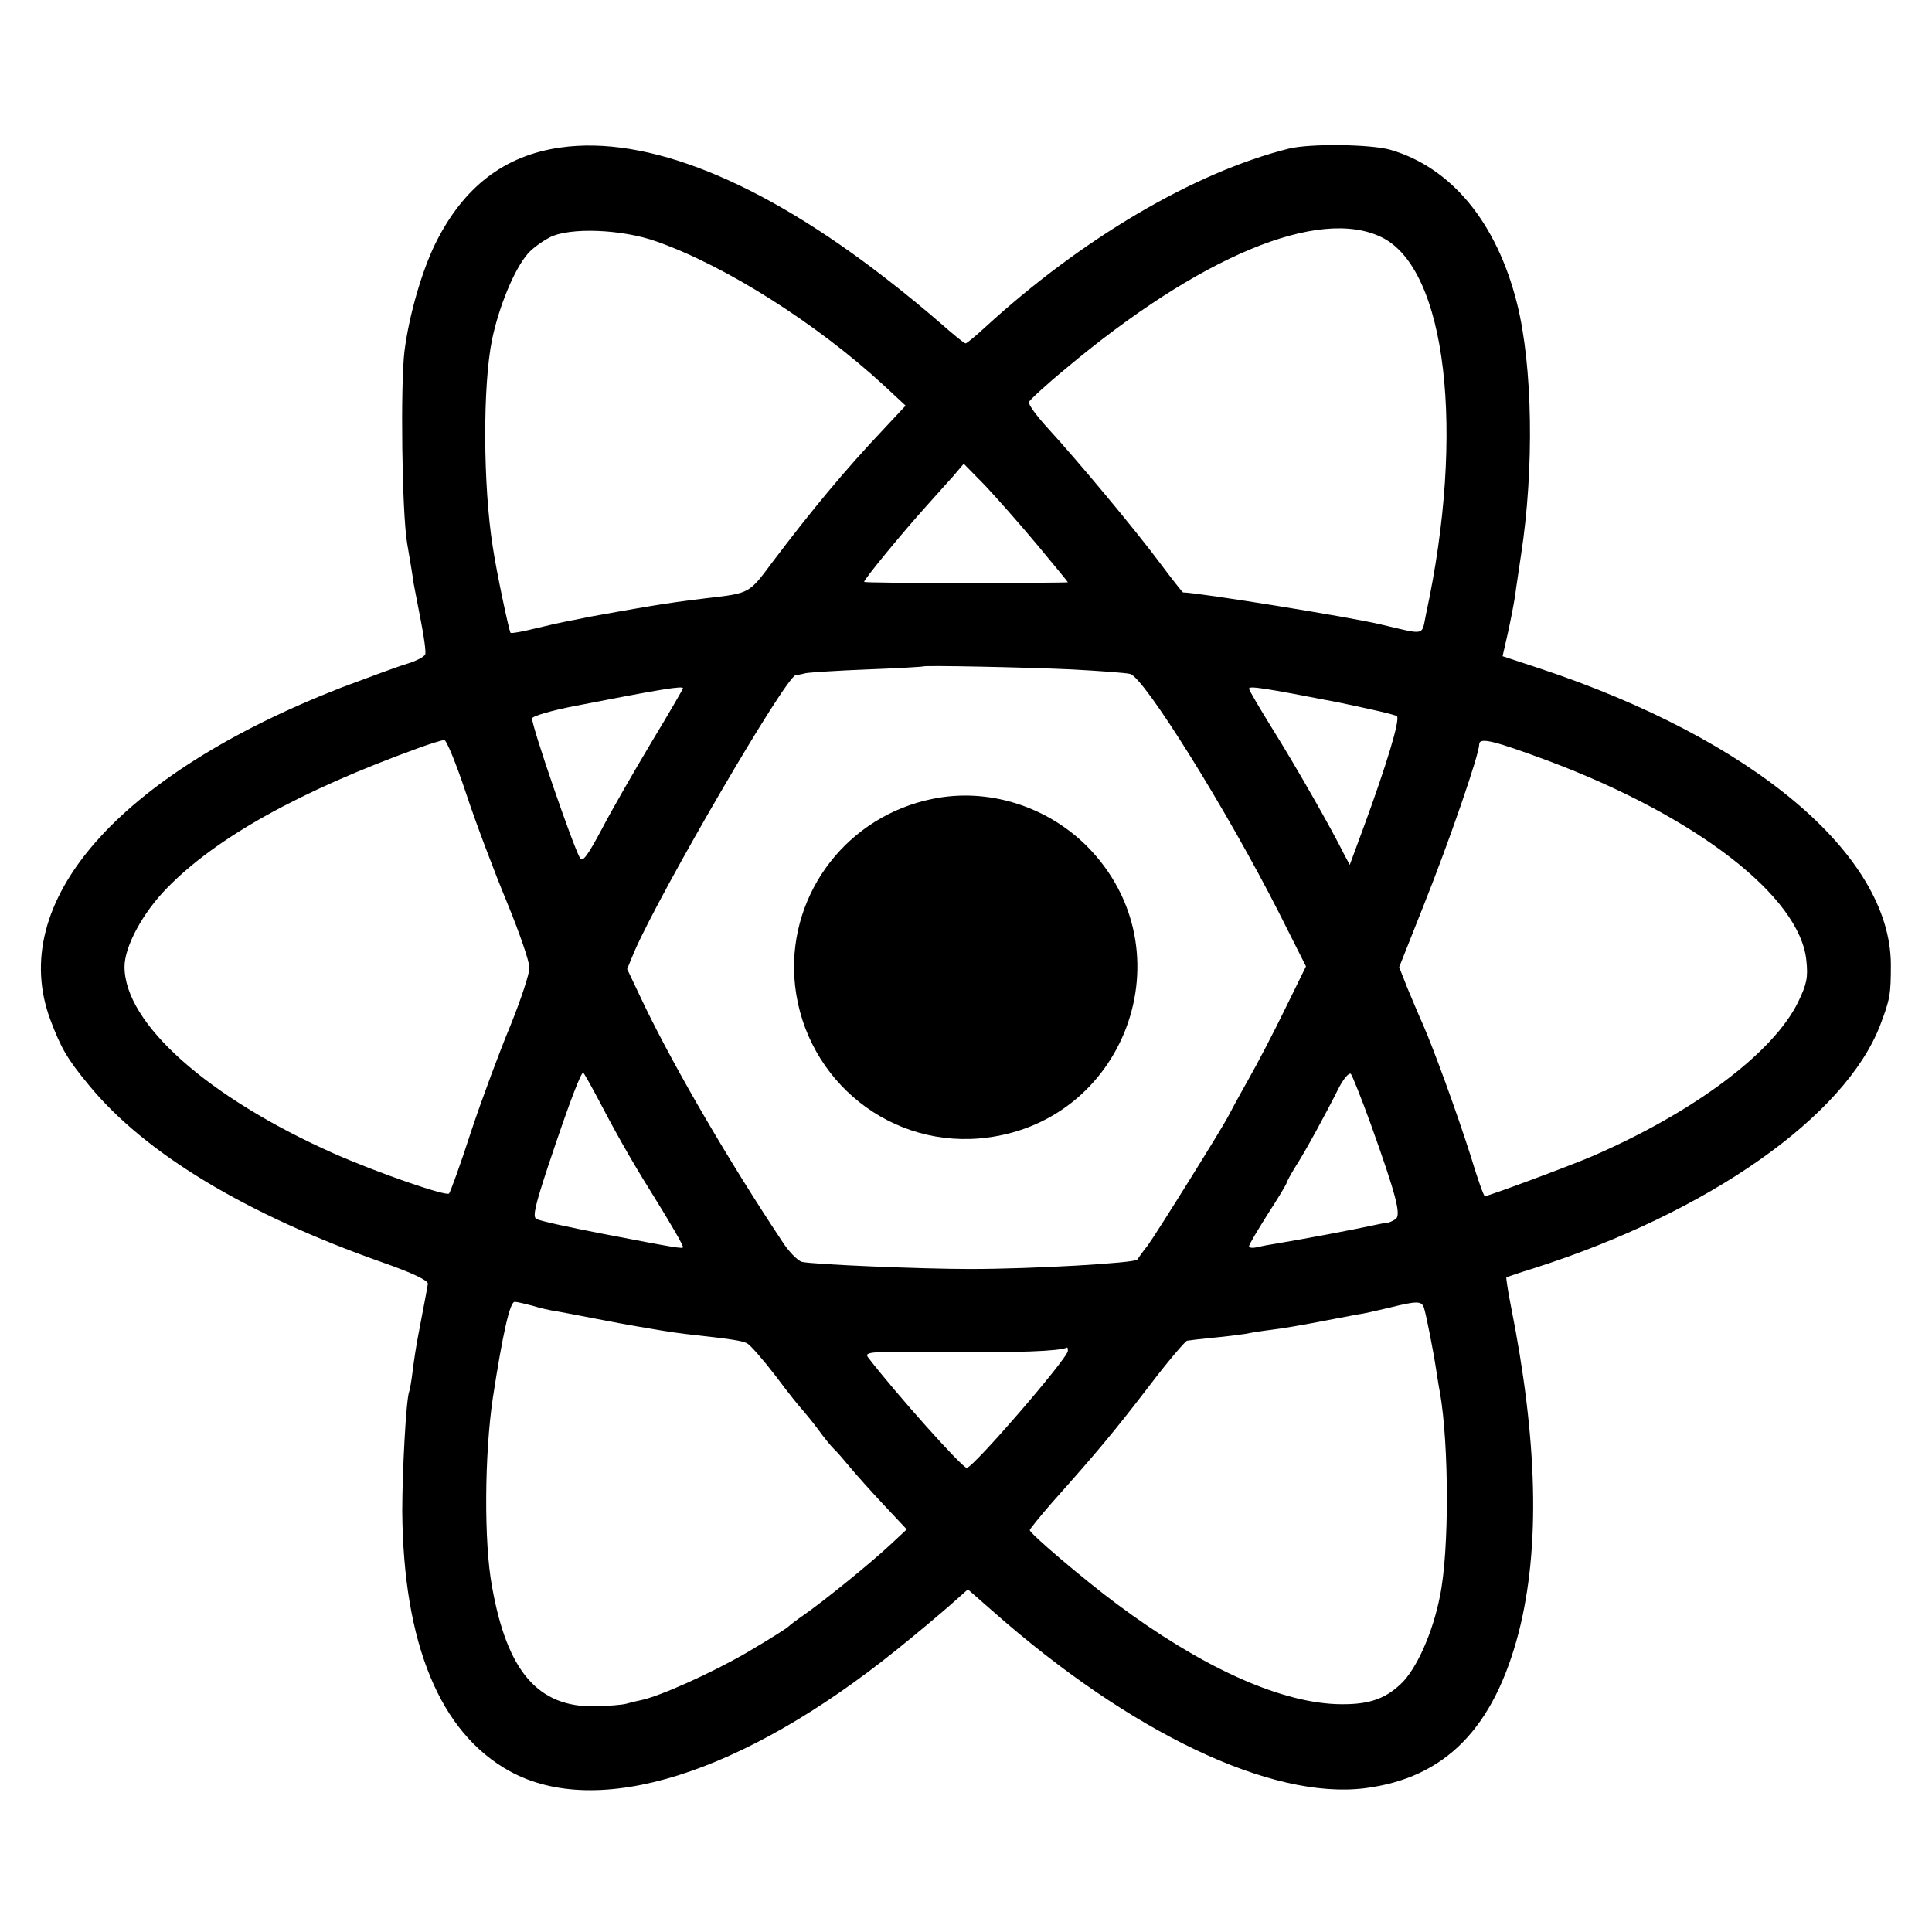
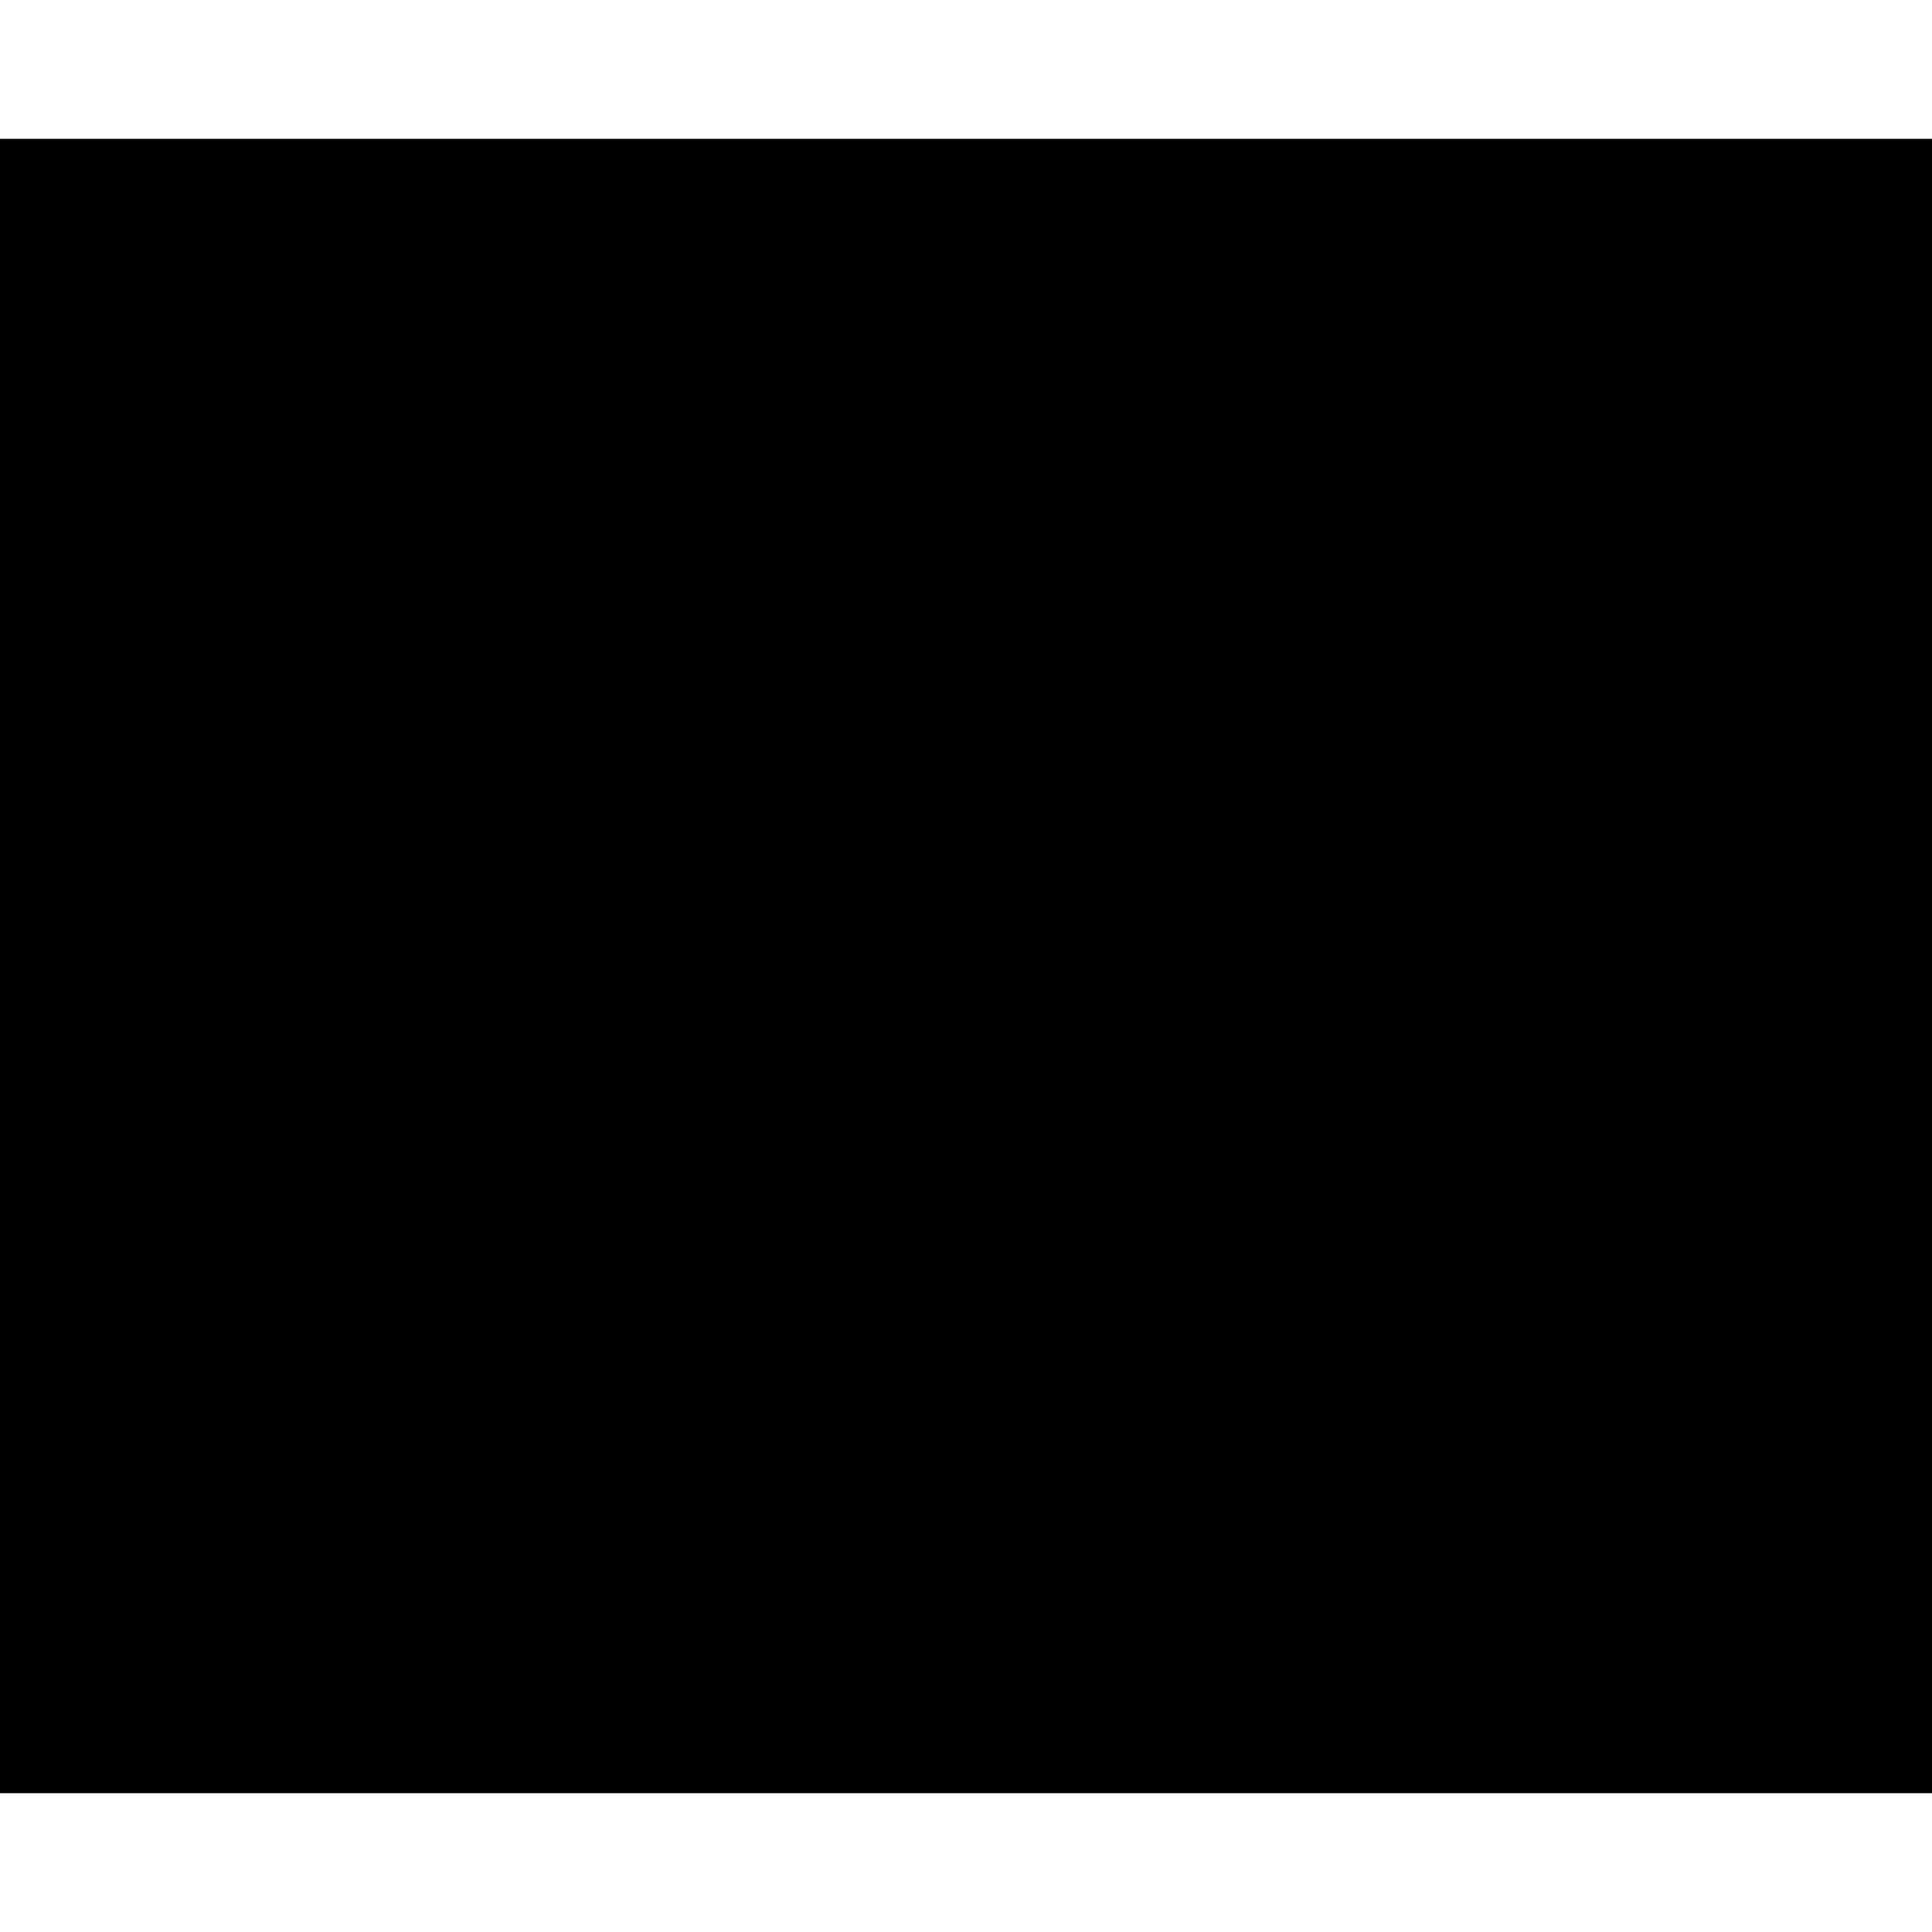
- <svg xmlns="http://www.w3.org/2000/svg" version="1.0" width="512pt" height="512pt" viewBox="0 0 512 512" preserveAspectRatio="xMidYMid meet">
-   <g transform="translate(0,512) scale(0.1,-0.1)" fill="#000000" stroke="none">
-     <path d="M1485 4729 c-149 -21 -257 -105 -331 -254 -36 -73 -70 -191 -82 -285 -11 -88 -7 -428 7 -510 7 -41 15 -88 17 -105 3 -16 12 -63 20 -104 8 -40 13 -79 11 -85 -3 -7 -25 -18 -48 -25 -24 -7 -102 -36 -174 -63 -593 -231 -889 -569 -771 -882 28 -74 44 -102 101 -171 148 -181 416 -343 780 -471 77 -27 119 -47 119 -56 -2 -13 -5 -28 -24 -128 -6 -30 -13 -75 -16 -100 -3 -25 -7 -51 -10 -59 -8 -24 -18 -213 -18 -316 3 -352 100 -587 285 -689 233 -128 615 -8 1024 321 55 44 120 99 145 121 l45 40 65 -57 c367 -324 740 -501 987 -470 213 27 342 159 408 414 57 224 50 509 -21 864 -8 40 -13 75 -12 76 2 1 34 12 73 24 463 148 825 402 918 645 26 69 28 80 28 161 -2 290 -365 596 -932 784 l-97 32 13 57 c7 31 16 77 20 102 3 25 11 74 16 110 35 227 31 501 -11 667 -54 214 -174 359 -335 406 -53 15 -214 17 -270 3 -251 -63 -549 -239 -805 -474 -25 -23 -48 -42 -51 -42 -4 0 -33 24 -66 53 -33 29 -97 82 -144 118 -334 260 -635 381 -864 348z m2177 -238 c171 -84 222 -514 117 -999 -12 -58 1 -55 -119 -27 -77 19 -487 85 -525 85 -1 0 -29 35 -61 78 -67 90 -218 271 -297 357 -30 33 -53 64 -50 70 2 5 45 45 96 87 356 299 673 431 839 349z m-1922 -11 c182 -64 424 -217 603 -382 l57 -53 -57 -61 c-105 -111 -192 -216 -297 -355 -61 -82 -59 -81 -171 -94 -59 -7 -109 -14 -150 -21 -49 -8 -138 -24 -165 -29 -14 -3 -38 -8 -55 -11 -16 -3 -56 -12 -89 -20 -32 -8 -60 -13 -63 -11 -4 5 -37 160 -47 227 -26 163 -27 428 -2 550 18 87 59 187 95 228 11 13 37 32 58 43 52 27 191 22 283 -11z m1008 -803 c45 -54 82 -99 82 -100 0 -1 -121 -2 -270 -2 -148 0 -270 1 -270 3 0 7 101 130 166 202 22 25 54 60 70 78 l28 33 57 -58 c30 -32 92 -102 137 -156z m92 -331 c74 -4 143 -9 155 -12 37 -9 257 -362 394 -632 l72 -143 -55 -112 c-30 -62 -75 -148 -100 -192 -25 -44 -48 -87 -52 -95 -13 -26 -186 -304 -212 -340 -15 -19 -27 -36 -28 -38 -5 -9 -275 -25 -444 -25 -127 0 -417 12 -445 19 -11 3 -36 28 -54 57 -138 208 -278 447 -362 620 l-47 99 19 46 c69 159 401 729 428 733 3 0 15 2 26 5 11 2 85 7 165 10 80 3 146 7 147 8 4 3 263 -2 393 -8z m-1030 -50 c0 -2 -37 -66 -83 -142 -46 -77 -106 -181 -132 -231 -38 -71 -51 -89 -58 -77 -20 36 -127 347 -127 370 0 6 51 21 113 33 230 45 287 54 287 47z m1735 -37 c82 -17 153 -33 157 -37 9 -9 -28 -130 -87 -291 l-38 -103 -15 28 c-34 69 -130 237 -189 331 -34 55 -63 104 -63 108 0 8 39 2 235 -36z m-2310 -241 c26 -79 75 -208 108 -288 33 -80 60 -158 60 -175 0 -16 -23 -85 -50 -152 -28 -67 -75 -193 -104 -280 -28 -87 -55 -161 -59 -166 -7 -8 -187 54 -305 106 -335 149 -555 345 -555 495 0 54 49 144 113 209 131 134 350 256 667 371 30 11 60 20 67 21 6 1 32 -63 58 -141z m2870 85 c391 -147 665 -359 682 -528 5 -46 1 -63 -22 -111 -66 -134 -275 -291 -545 -408 -58 -25 -276 -106 -285 -106 -3 0 -20 48 -38 108 -37 116 -98 283 -126 347 -10 22 -28 65 -41 96 l-22 56 65 164 c68 170 147 400 147 426 0 20 37 11 185 -44z m-2526 -884 c48 -92 92 -171 144 -254 56 -90 87 -144 87 -150 0 -5 -19 -2 -216 36 -88 17 -166 34 -173 39 -10 6 -2 38 32 141 57 171 88 251 93 246 2 -2 17 -28 33 -58z m2054 -79 c68 -190 81 -241 65 -251 -7 -5 -17 -9 -23 -10 -5 0 -17 -2 -25 -4 -69 -15 -192 -38 -270 -51 -14 -2 -35 -6 -47 -9 -13 -3 -23 -2 -23 2 0 5 23 43 50 86 28 43 50 80 50 83 0 2 10 21 23 42 26 40 81 141 116 211 13 24 26 39 31 35 4 -5 28 -65 53 -134z m-2223 -480 c19 -6 49 -13 65 -15 17 -3 64 -12 105 -20 41 -8 90 -17 108 -20 17 -3 47 -8 65 -11 17 -3 46 -7 62 -9 127 -14 151 -18 165 -25 9 -5 43 -44 76 -87 32 -43 65 -84 72 -91 7 -8 25 -30 40 -50 15 -21 34 -44 42 -52 9 -8 28 -31 44 -50 16 -19 56 -64 89 -99 l60 -64 -44 -41 c-50 -47 -177 -150 -229 -186 -19 -13 -37 -27 -40 -30 -3 -4 -52 -35 -110 -69 -93 -54 -232 -117 -283 -127 -10 -2 -27 -6 -37 -9 -10 -3 -47 -6 -82 -7 -152 -3 -234 92 -274 317 -22 117 -20 352 2 500 26 169 45 255 58 255 6 0 27 -5 46 -10z m2364 -7 c6 -20 24 -110 32 -163 3 -19 7 -46 10 -60 24 -138 25 -420 0 -540 -19 -97 -62 -193 -103 -232 -45 -43 -91 -57 -174 -54 -155 7 -359 101 -579 265 -85 63 -231 187 -231 196 0 3 27 36 59 73 124 139 166 190 256 307 50 66 97 121 102 122 6 1 38 5 70 8 33 3 71 8 84 10 14 3 45 8 70 11 25 3 79 12 120 20 41 8 89 17 105 20 17 2 55 11 85 18 76 19 88 19 94 -1z m-944 -113 c0 -19 -251 -310 -268 -310 -12 0 -187 196 -261 292 -12 16 2 17 209 15 180 -2 300 2 318 12 1 0 2 -3 2 -9z" />
-     <path d="M2472 3003 c-224 -45 -380 -246 -367 -472 16 -256 236 -449 490 -428 387 33 559 498 286 774 -107 107 -263 156 -409 126z" />
+ <svg xmlns="http://www.w3.org/2000/svg" version="1.0" width="515pt" height="515pt" viewBox="0 0 515 515" preserveAspectRatio="xMidYMid meet">
+   <g transform="translate(0,515) scale(0.1,-0.1)" fill="#000000" stroke="none">
+     <path d="M0 2575 l0 -2205 2575 0 2575 0 0 2205 0 2205 -2575 0 -2575 0 0 -2205z" />
  </g>
</svg>
